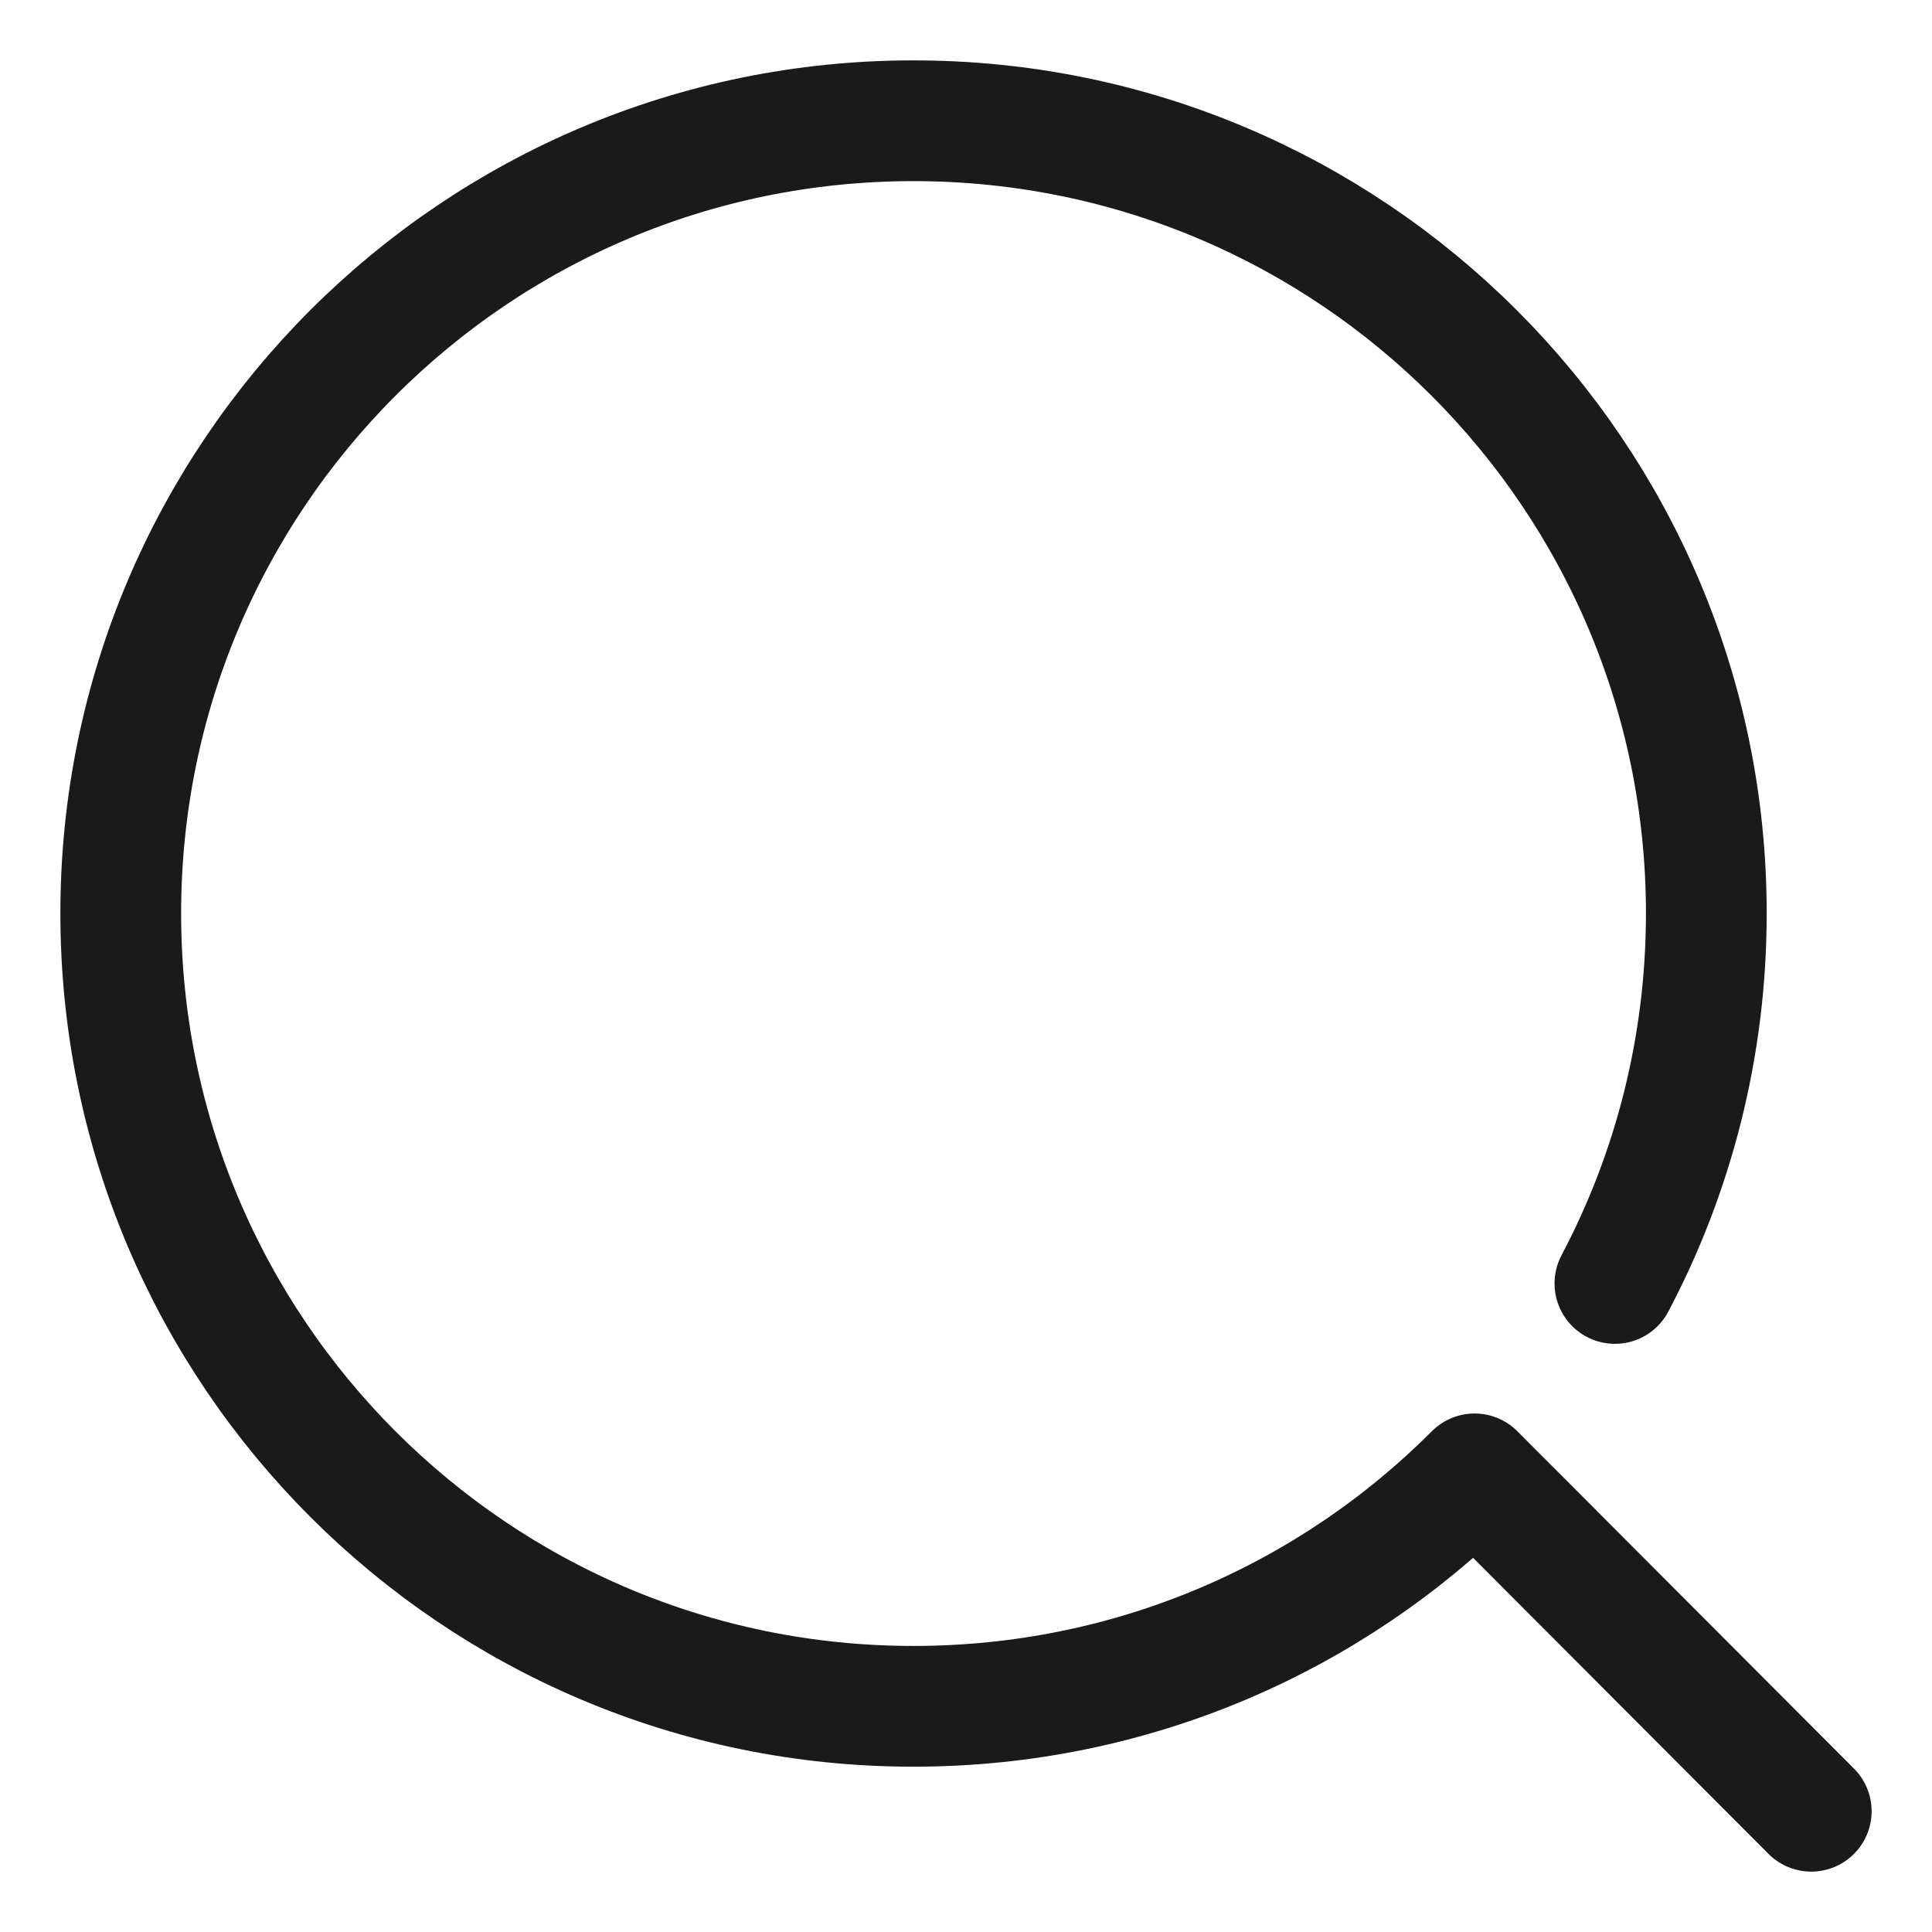
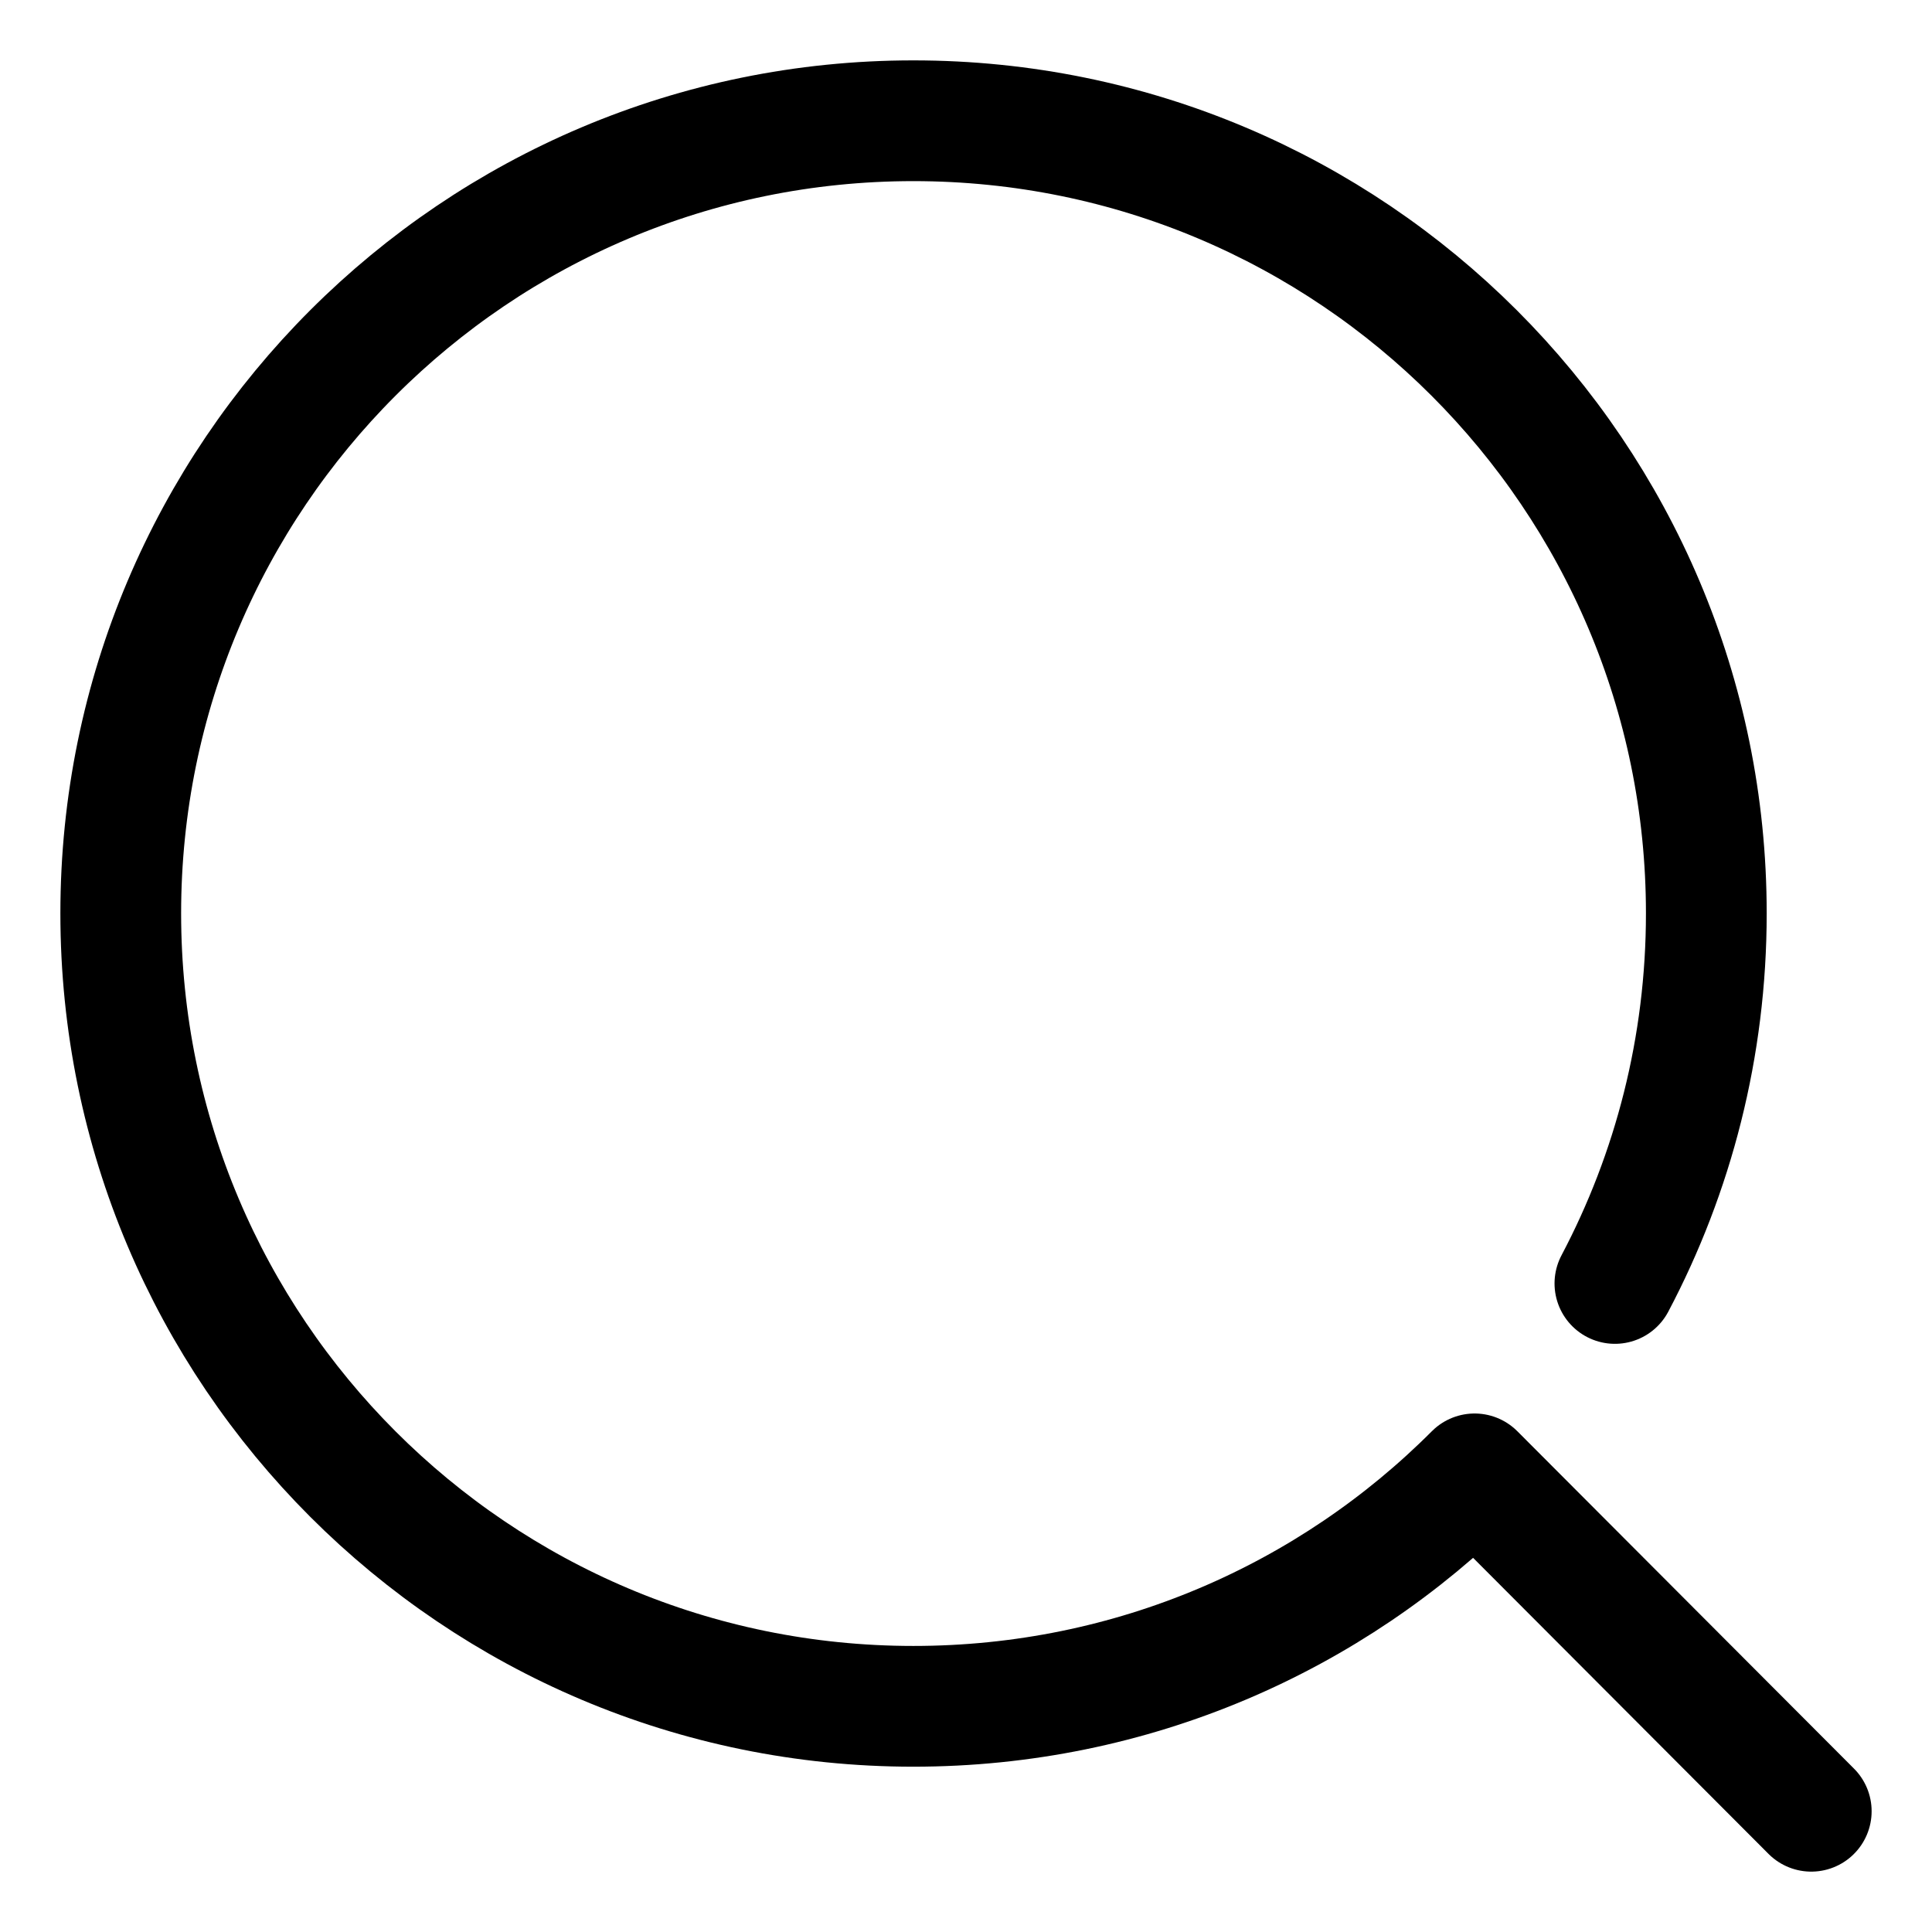
<svg xmlns="http://www.w3.org/2000/svg" width="16" height="16" viewBox="0 0 16 16" fill="none">
-   <path d="M13.374 10.629C13.857 9.714 14.131 8.671 14.131 7.564C14.131 3.939 11.192 1 7.564 1C3.939 1 1 3.939 1 7.564C1 11.192 3.939 14.131 7.564 14.131C9.379 14.131 11.024 13.397 12.212 12.206L15 15" stroke="black" stroke-opacity="0.898" stroke-linecap="round" stroke-linejoin="round" />
+   <path d="M13.374 10.629C13.857 9.714 14.131 8.671 14.131 7.564C14.131 3.939 11.192 1 7.564 1C3.939 1 1 3.939 1 7.564C1 11.192 3.939 14.131 7.564 14.131C9.379 14.131 11.024 13.397 12.212 12.206L15 15" stroke="black" stroke-linecap="round" stroke-linejoin="round" />
</svg>
